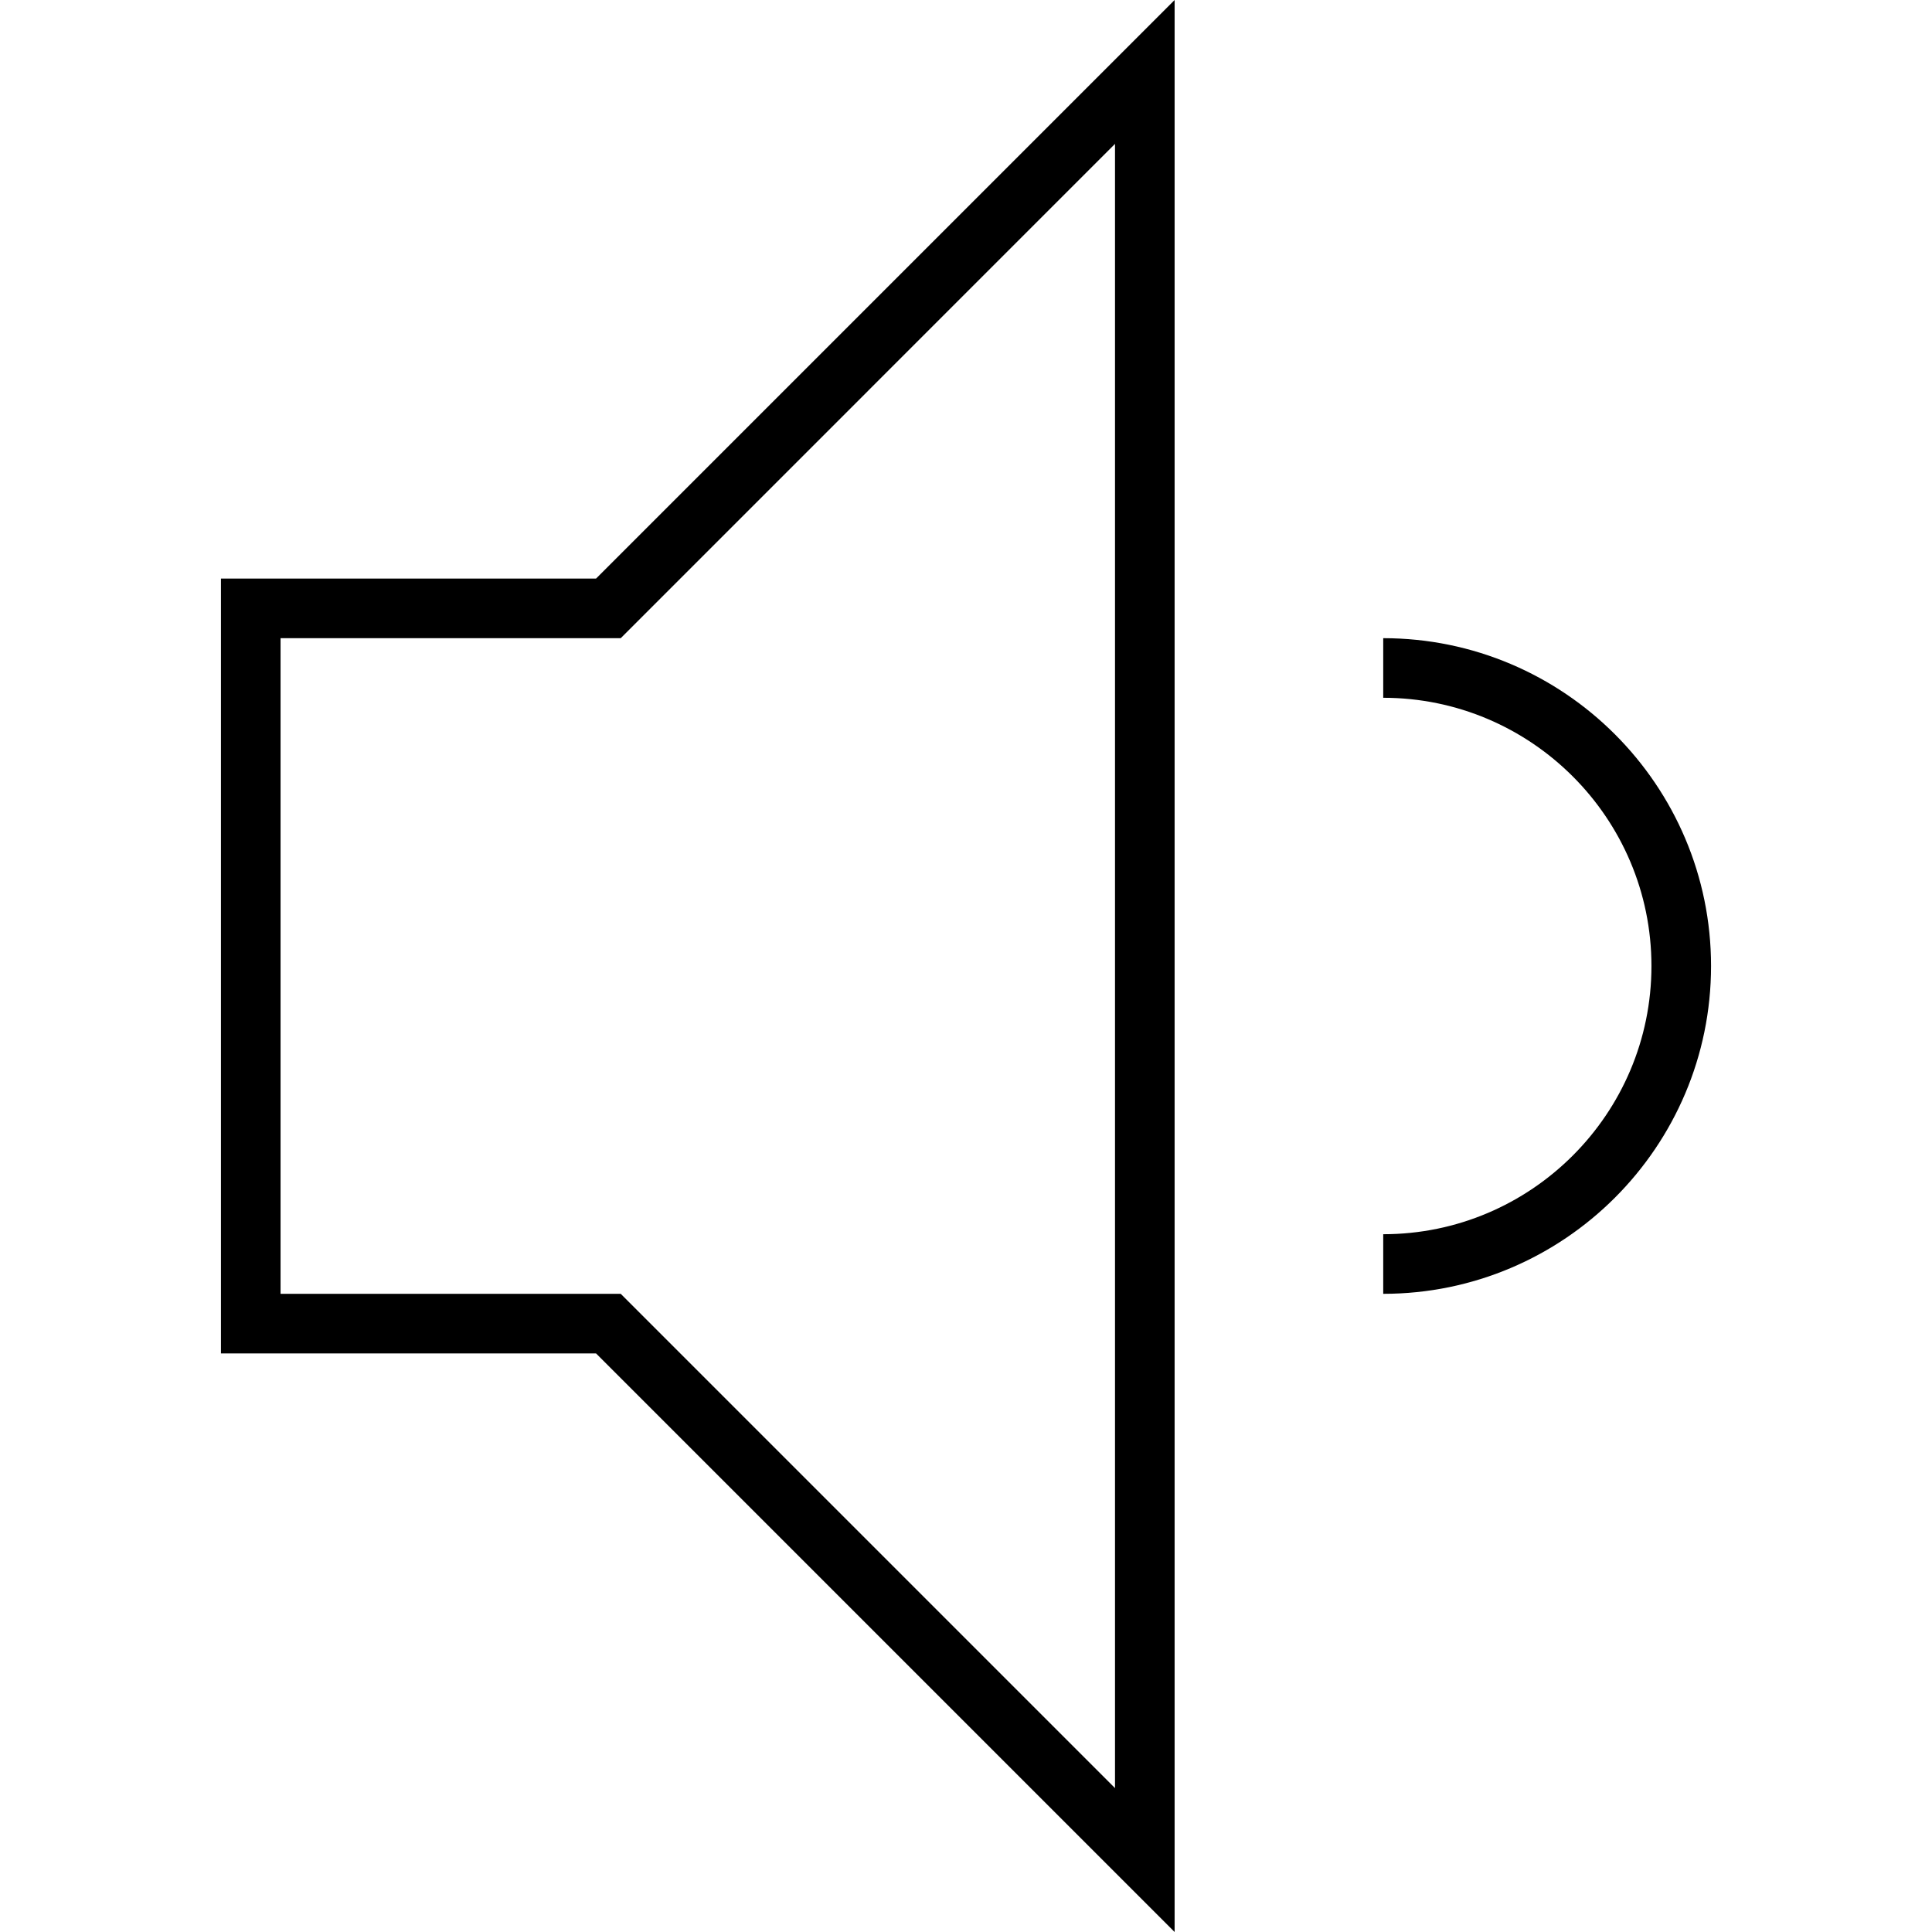
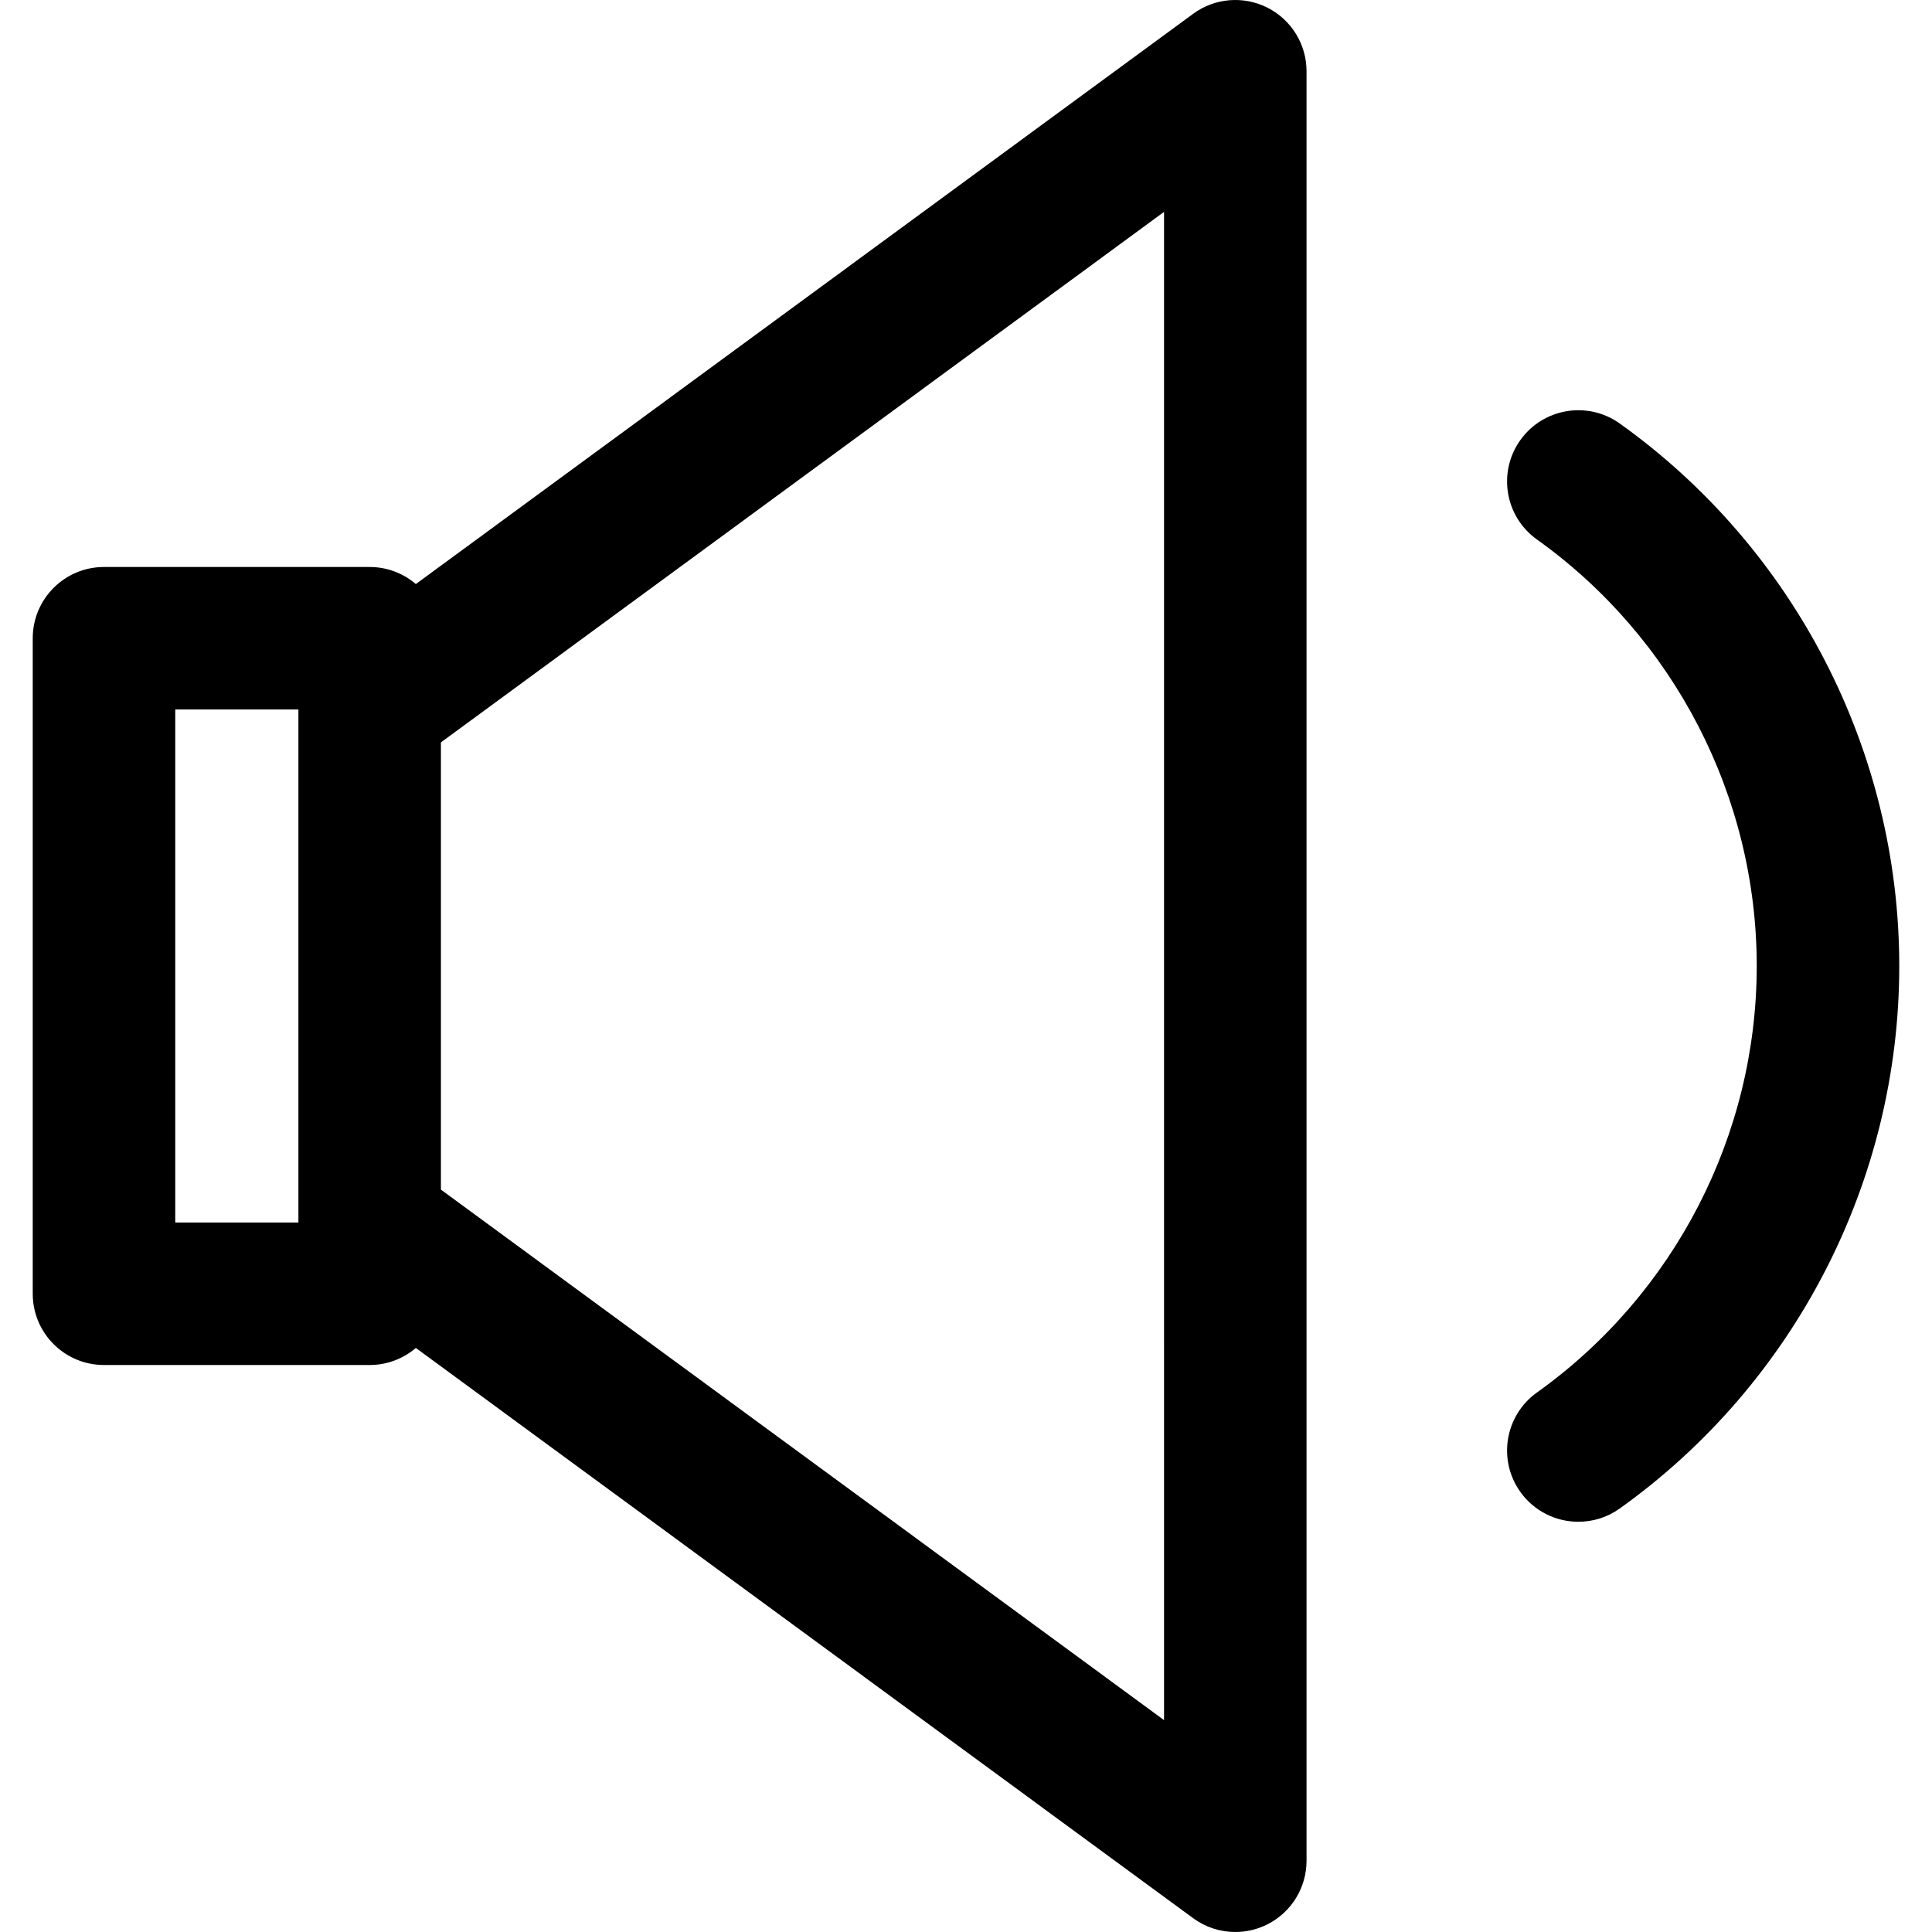
- <svg xmlns="http://www.w3.org/2000/svg" version="1.1" id="Capa_1" x="0px" y="0px" viewBox="0 0 64.828 64.828" style="enable-background:new 0 0 64.828 64.828;" xml:space="preserve">
+ <svg xmlns="http://www.w3.org/2000/svg" version="1.1" id="Capa_1" x="0px" y="0px" width="338.939px" height="338.94px" viewBox="0 0 338.939 338.94" style="enable-background:new 0 0 338.939 338.94;" xml:space="preserve">
  <g>
    <g>
-       <path d="M39.414,64.828V0L20,19.414H7.414v26H20L39.414,64.828z M9.414,21.414h11.414L37.414,4.828V60L20.828,43.414H9.414V21.414    z" />
-       <path d="M46.414,41.414v2c6.065,0,11-4.935,11-11s-4.935-11-11-11v2c4.962,0,9,4.038,9,9S51.376,41.414,46.414,41.414z" />
+       <path d="M222.362,1.349c-4.202-2.128-9.243-1.715-13.042,1.072L72.954,102.462c-2.184-1.862-5.01-2.992-8.104-2.992H18.243    c-6.902,0-12.5,5.598-12.5,12.5v115c0,6.903,5.598,12.5,12.5,12.5H64.85c3.094,0,5.92-1.13,8.104-2.992l136.367,100.041    c2.186,1.604,4.781,2.421,7.395,2.421c1.928,0,3.863-0.444,5.648-1.349c4.201-2.129,6.85-6.44,6.85-11.151L229.212,12.5    C229.212,7.79,226.563,3.478,222.362,1.349z M52.351,214.47H30.744v-90h21.607V214.47z M77.351,208.7v-78.458l126.861-93.068    l0.002,264.594L77.351,208.7z" />
+       <path d="M284.157,74.296c-5.619-4.012-13.424-2.707-17.436,2.912s-2.707,13.425,2.91,17.436    c24.146,17.236,38.562,45.208,38.562,74.826s-14.416,57.59-38.562,74.826c-5.617,4.011-6.922,11.817-2.91,17.437    c2.439,3.418,6.281,5.238,10.184,5.238c2.514,0,5.053-0.756,7.252-2.327c30.707-21.918,49.039-57.497,49.039-95.174    S314.864,96.214,284.157,74.296z" />
    </g>
  </g>
  <g>
</g>
  <g>
</g>
  <g>
</g>
  <g>
</g>
  <g>
</g>
  <g>
</g>
  <g>
</g>
  <g>
</g>
  <g>
</g>
  <g>
</g>
  <g>
</g>
  <g>
</g>
  <g>
</g>
  <g>
</g>
  <g>
</g>
</svg>
